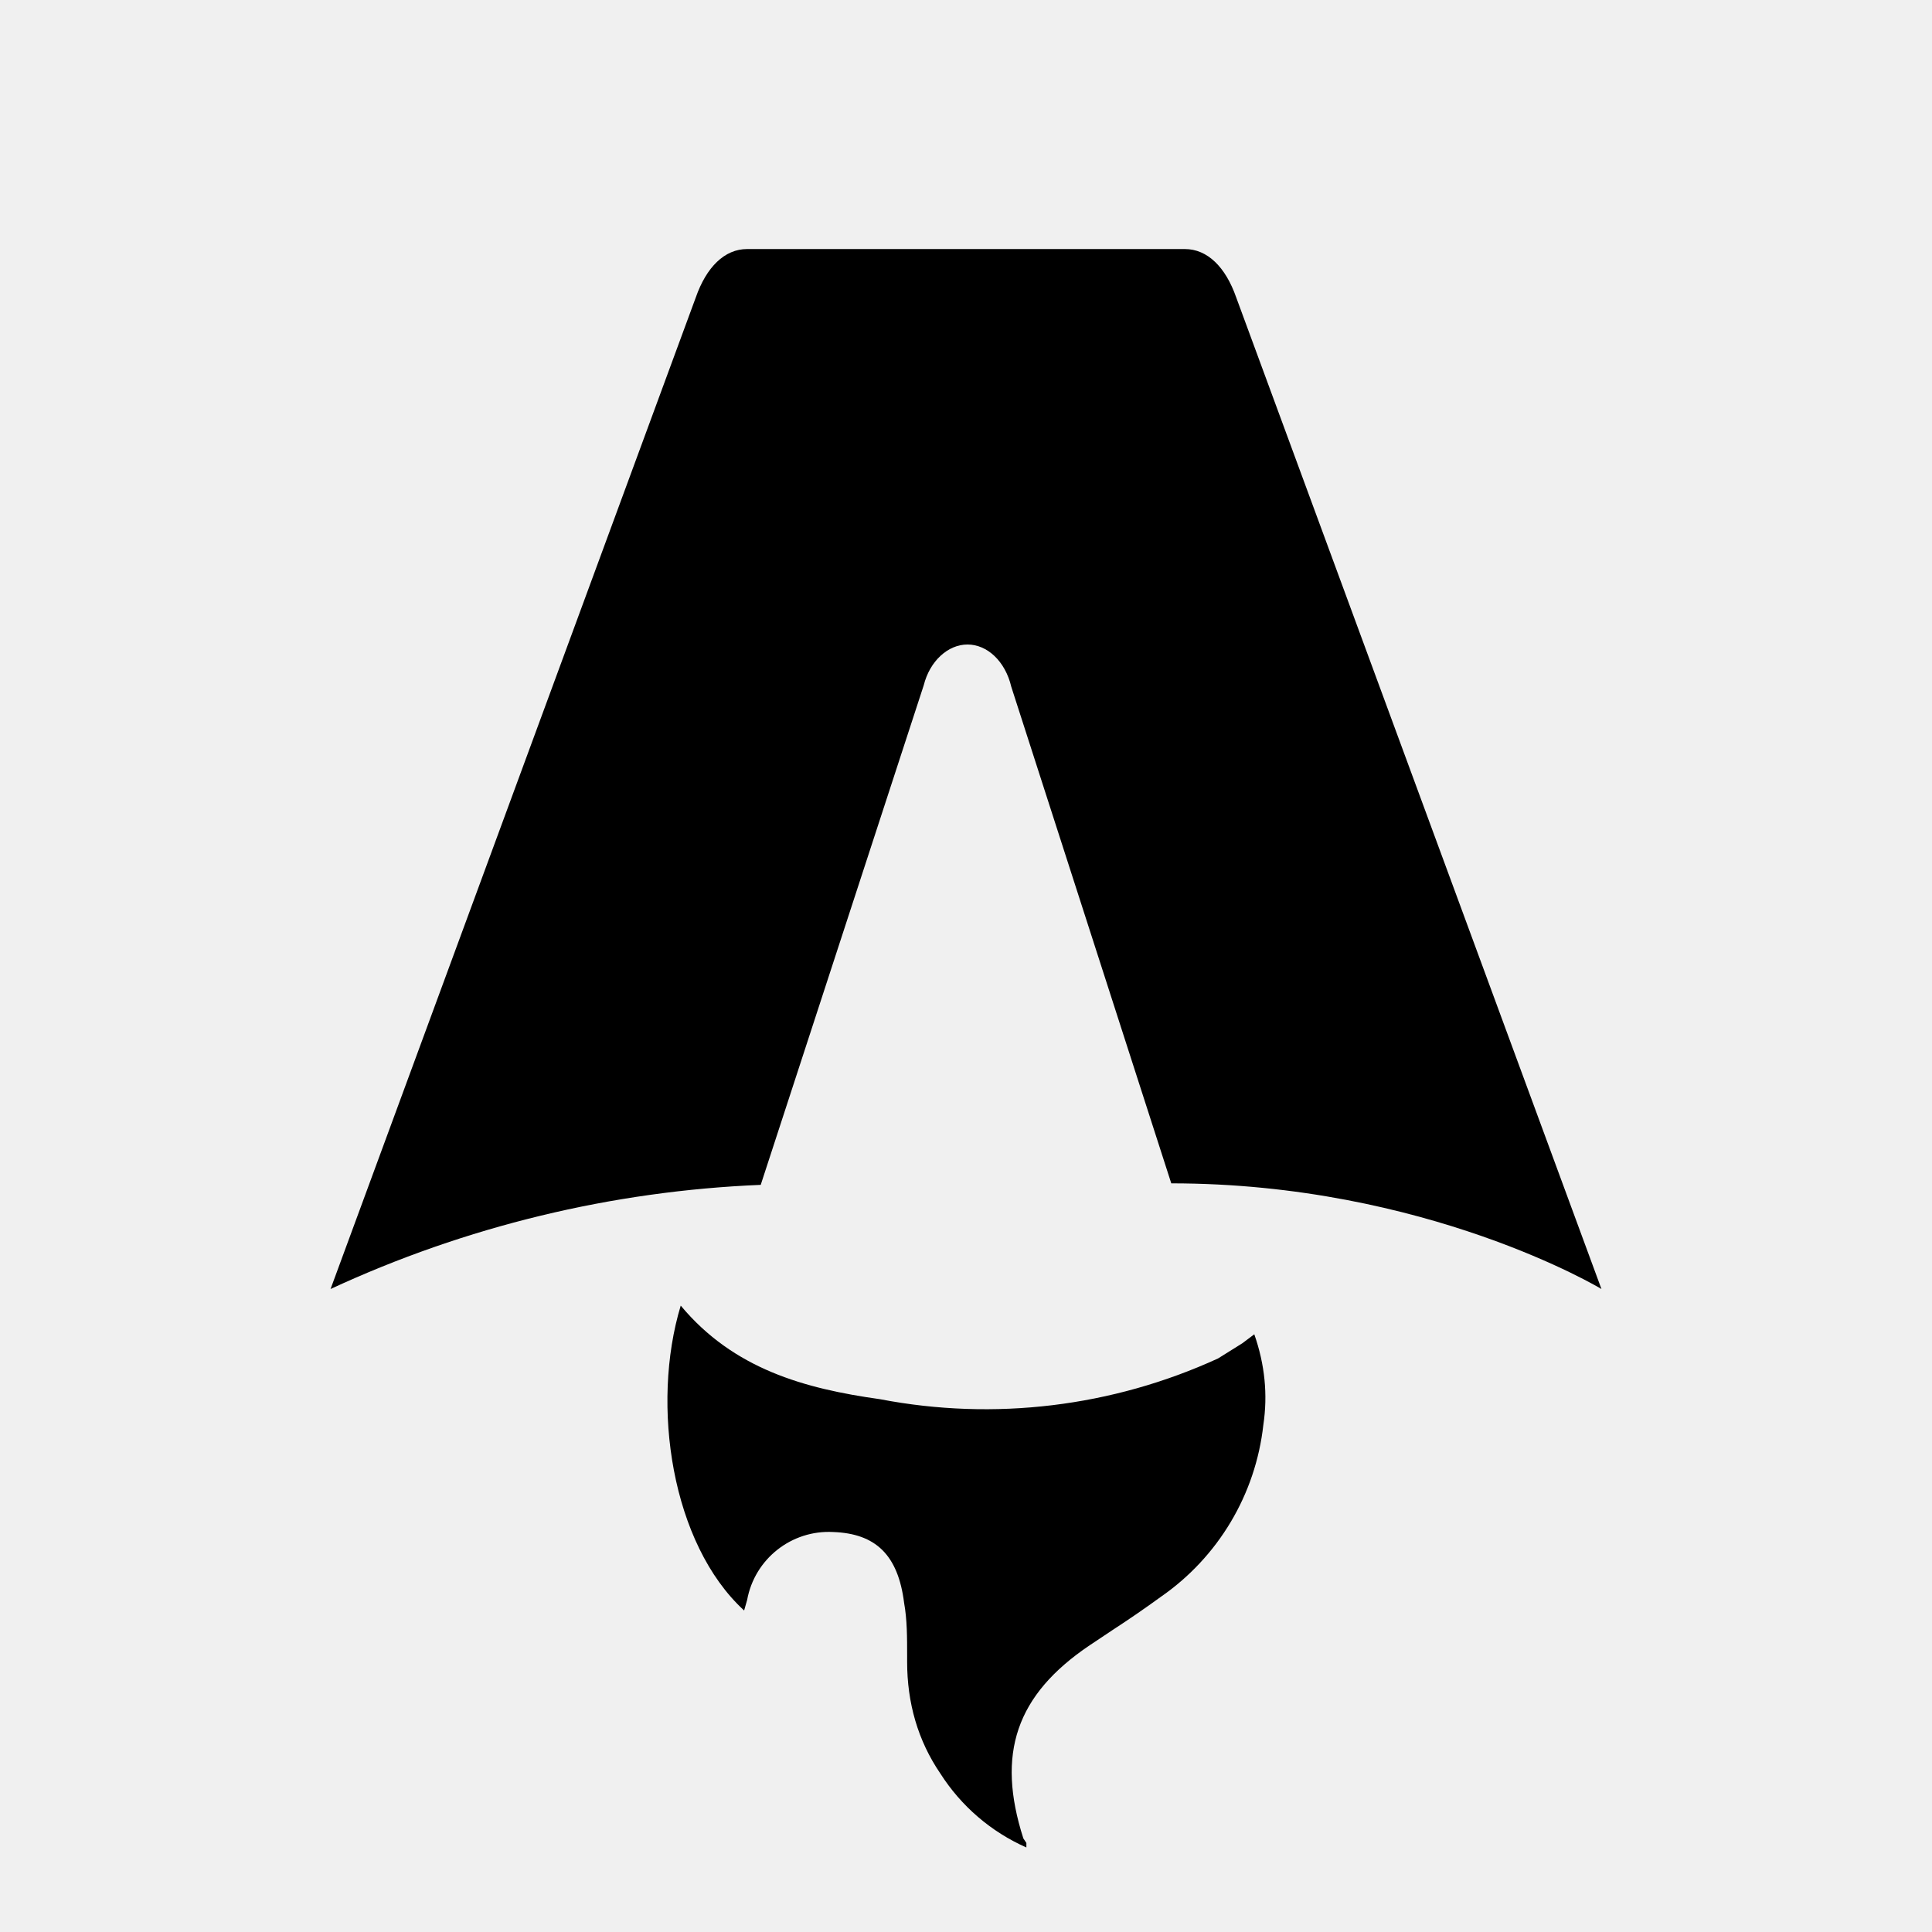
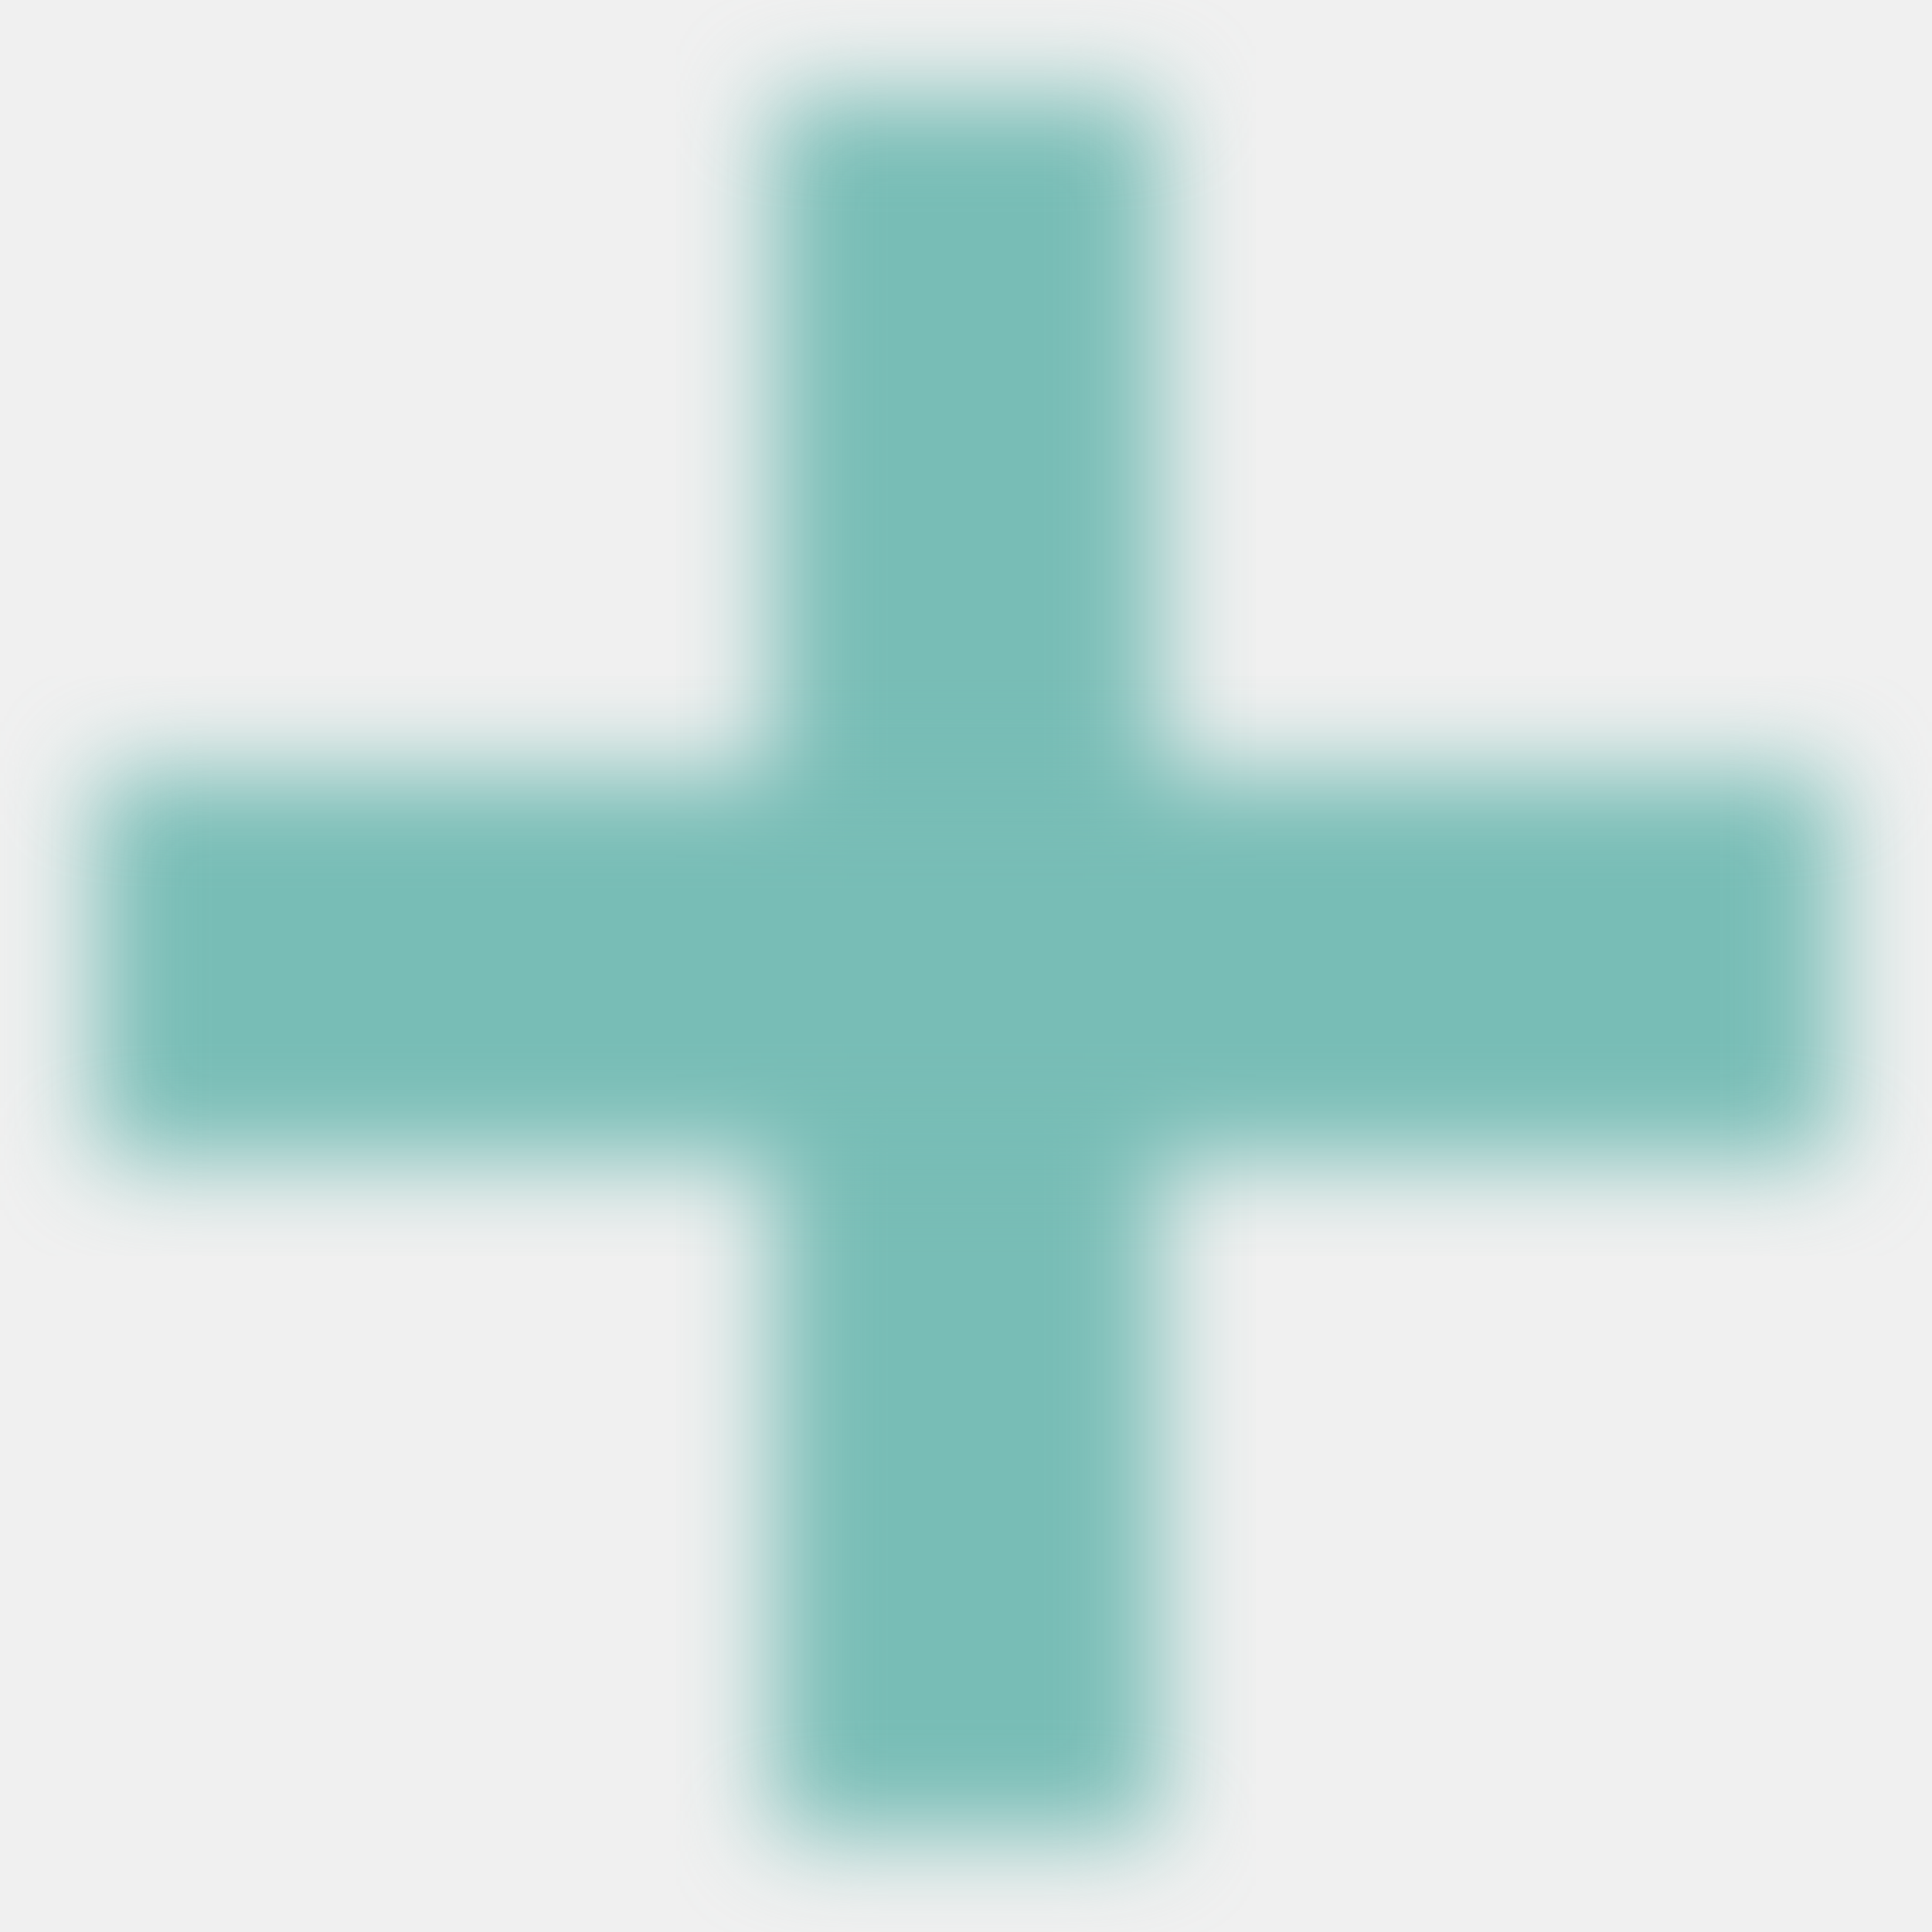
- <svg xmlns="http://www.w3.org/2000/svg" fill="none" viewBox="0 0 128 128">
-   <path d="M50.4 78.5a75.1 75.1 0 0 0-28.5 6.9l24.2-65.7c.7-2 1.9-3.2 3.4-3.2h29c1.5 0 2.7 1.2 3.4 3.2l24.2 65.7s-11.6-7-28.5-7L67 45.5c-.4-1.7-1.6-2.8-2.9-2.8-1.3 0-2.5 1.1-2.9 2.7L50.4 78.5Zm-1.1 28.2Zm-4.2-20.2c-2 6.6-.6 15.8 4.2 20.2a17.5 17.5 0 0 1 .2-.7 5.5 5.5 0 0 1 5.7-4.5c2.8.1 4.3 1.5 4.7 4.7.2 1.1.2 2.3.2 3.5v.4c0 2.7.7 5.2 2.2 7.4a13 13 0 0 0 5.7 4.9v-.3l-.2-.3c-1.8-5.6-.5-9.5 4.4-12.8l1.5-1a73 73 0 0 0 3.2-2.2 16 16 0 0 0 6.8-11.4c.3-2 .1-4-.6-6l-.8.6-1.6 1a37 37 0 0 1-22.4 2.7c-5-.7-9.7-2-13.2-6.2Z" />
-   <style>
-         path { fill: #000; }
-         @media (prefers-color-scheme: dark) {
-             path { fill: #FFF; }
-         }
-     </style>
+ <svg xmlns="http://www.w3.org/2000/svg" width="400" height="400" viewBox="0 0 400 400" fill="none">
+   <g clip-path="url(#clip0_1238_883)">
+     <rect width="400" height="400" />
+     <g filter="url(#filter0_f_1238_883)">
+       <rect x="160" y="20" width="80" height="360" fill="#78BDB6" />
+     </g>
+     <g filter="url(#filter1_f_1238_883)">
+       <rect x="20" y="240" width="80" height="360" transform="rotate(-90 20 240)" fill="#78BDB6" />
+     </g>
+   </g>
+   <defs>
+     <filter id="filter0_f_1238_883" x="140" y="0" width="120" height="400" filterUnits="userSpaceOnUse" color-interpolation-filters="sRGB">
+       <feFlood flood-opacity="0" result="BackgroundImageFix" />
+       <feBlend mode="normal" in="SourceGraphic" in2="BackgroundImageFix" result="shape" />
+       <feGaussianBlur stdDeviation="10" result="effect1_foregroundBlur_1238_883" />
+     </filter>
+     <filter id="filter1_f_1238_883" x="0" y="140" width="400" height="120" filterUnits="userSpaceOnUse" color-interpolation-filters="sRGB">
+       <feFlood flood-opacity="0" result="BackgroundImageFix" />
+       <feBlend mode="normal" in="SourceGraphic" in2="BackgroundImageFix" result="shape" />
+       <feGaussianBlur stdDeviation="10" result="effect1_foregroundBlur_1238_883" />
+     </filter>
+     <clipPath id="clip0_1238_883">
+       <rect width="400" height="400" fill="white" />
+     </clipPath>
+   </defs>
</svg>
